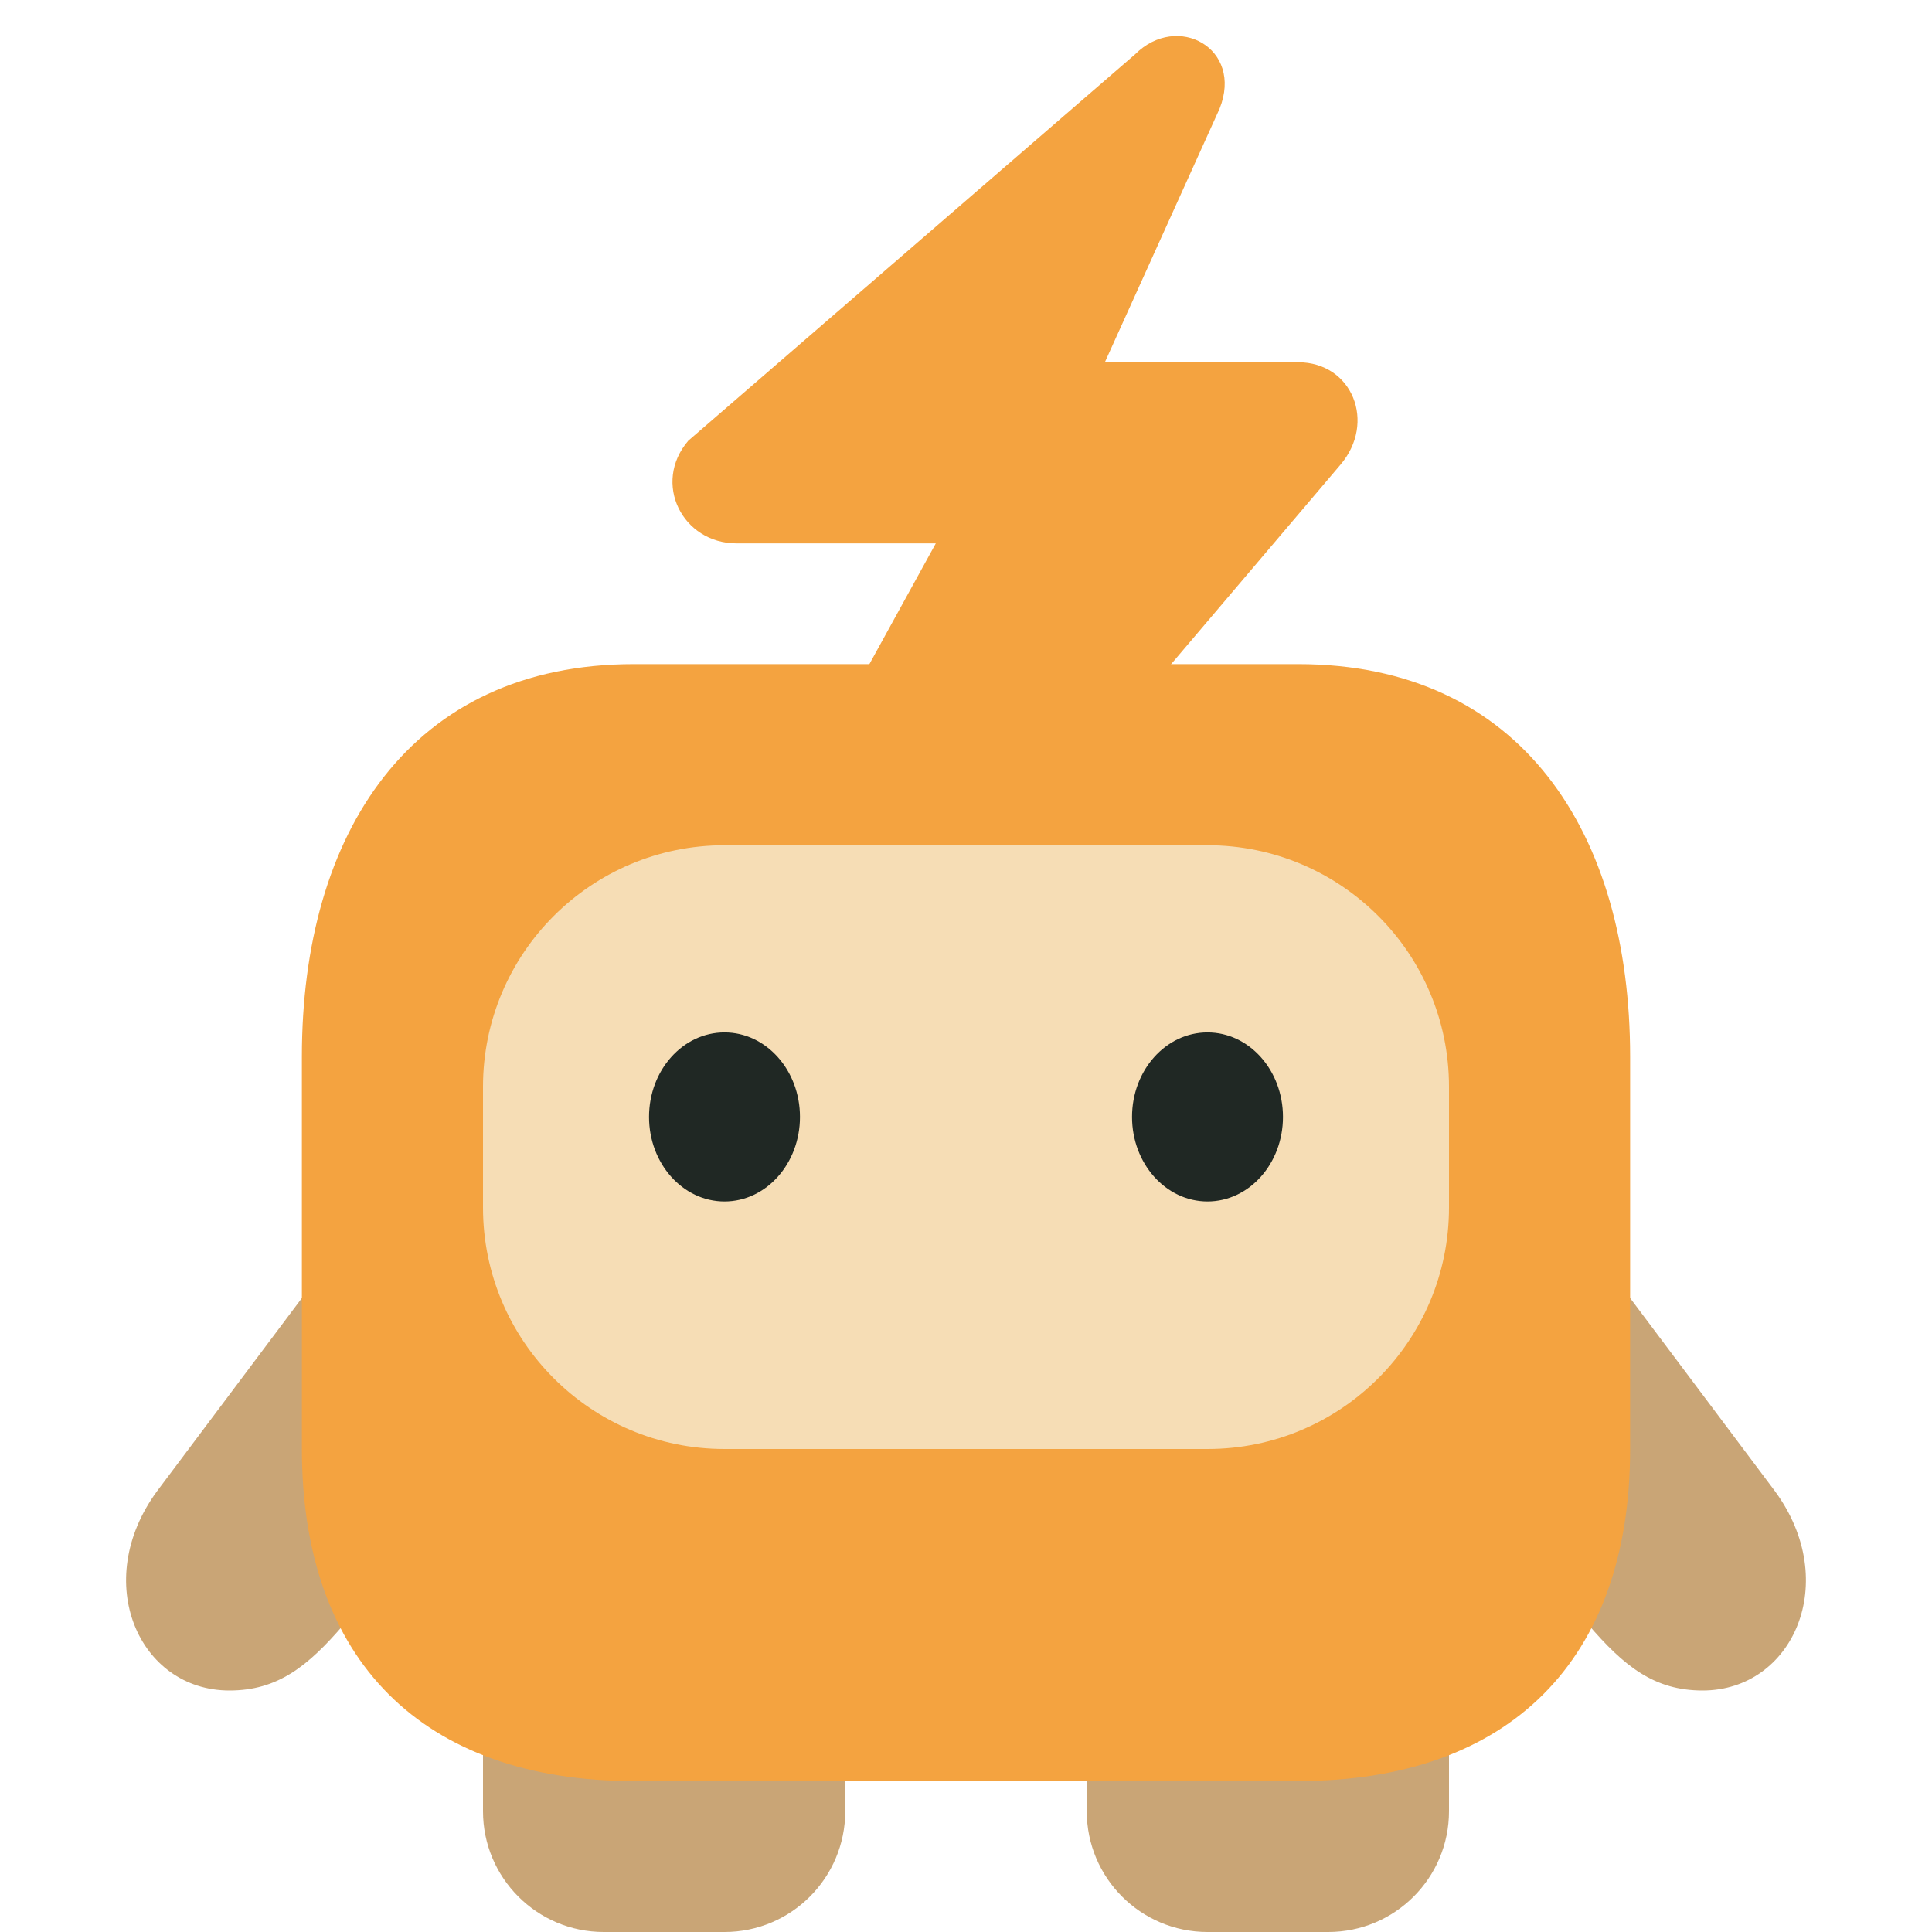
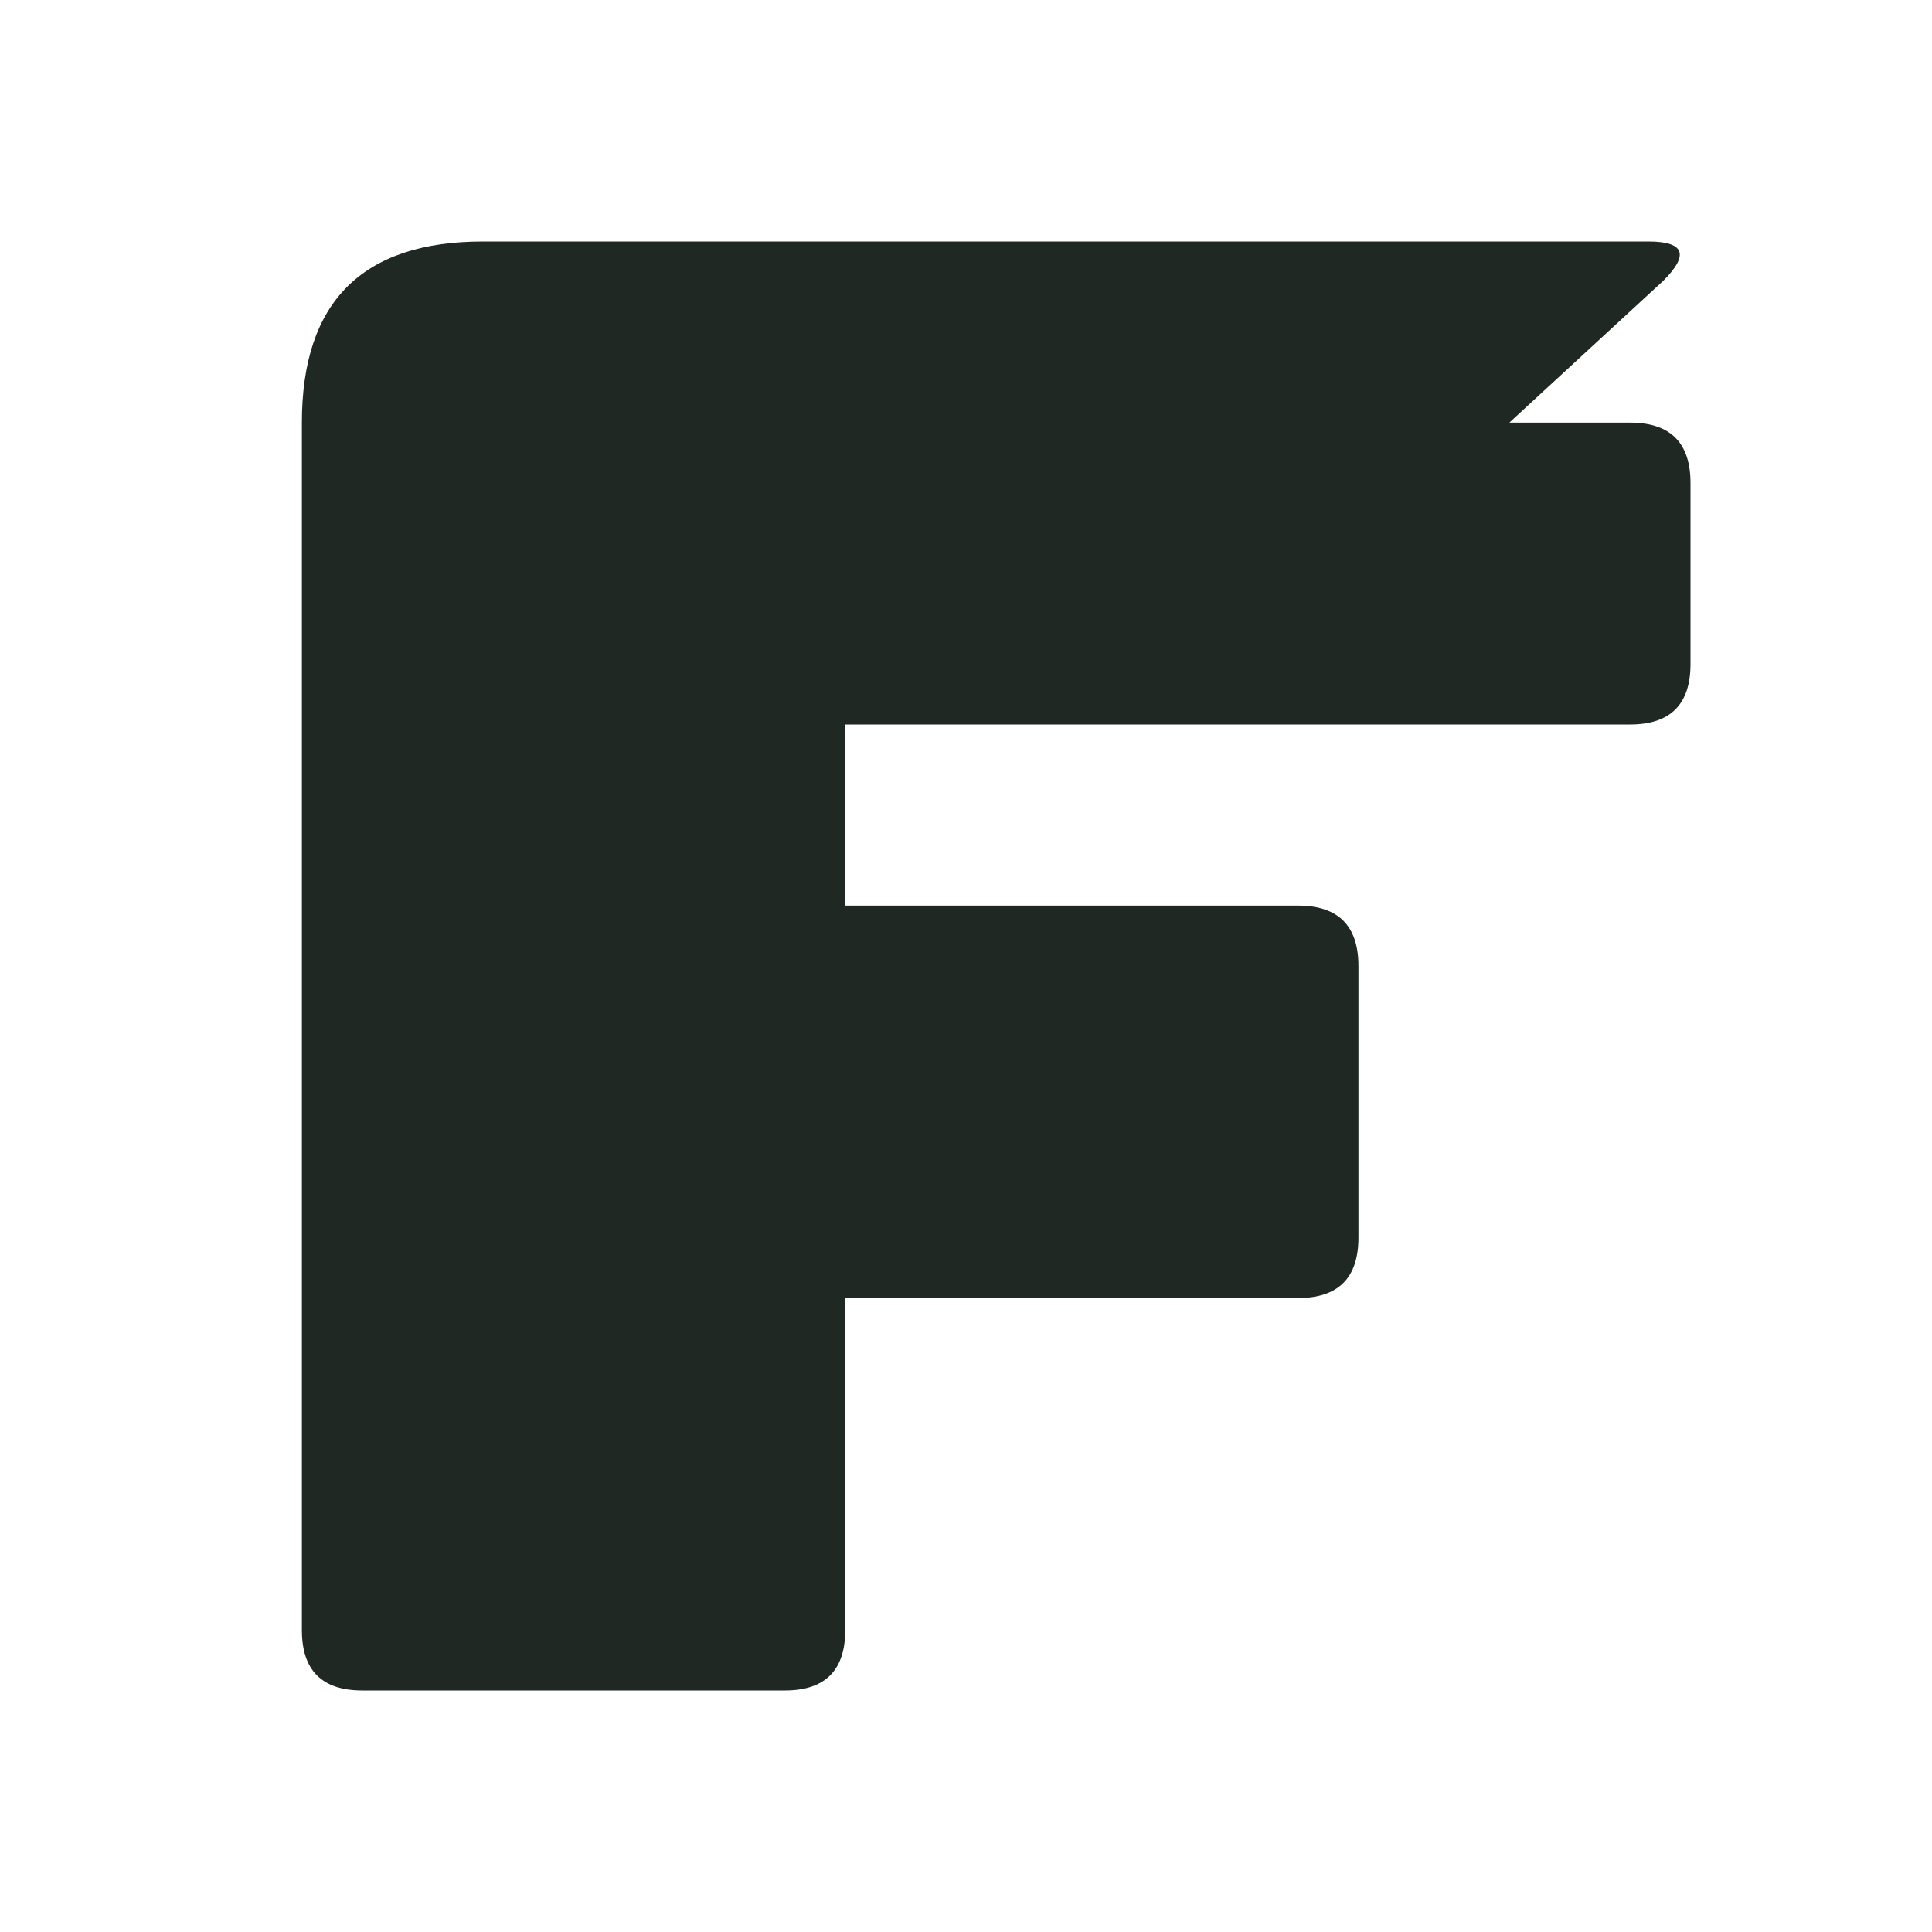
- <svg xmlns="http://www.w3.org/2000/svg" viewBox="0 0 32 32" fill="none">
-   <path fill="#C9A576" d="M6.5 19.5 2.6 24.7C1.5 26.2 2.3 28 3.8 28c.8 0 1.3-.4 1.9-1.1L9 23Zm19 0 3.9 5.2c1.1 1.5.3 3.3-1.2 3.3-.8 0-1.3-.4-1.9-1.1L23 23ZM8 27h6v3a2 2 0 0 1-2 2h-2a2 2 0 0 1-2-2Zm10 0h6v3a2 2 0 0 1-2 2h-2a2 2 0 0 1-2-2Z" />
-   <path fill="#F4A340" d="M18.8.9c.7-.7 1.8-.1 1.4.9L18.3 6h3.2c.9 0 1.3 1 .7 1.7L17.7 13h-4.4l2.2-4h-3.3c-.9 0-1.4-1-.8-1.7Z" />
-   <path fill="#F4A340" d="M10.5 11h11c3.7 0 5.5 2.8 5.5 6.5V24c0 3.5-2 5.5-5.5 5.5h-11C7 29.5 5 27.5 5 24v-6.5C5 13.8 6.8 11 10.5 11Z" />
-   <rect x="8" y="14" width="16" height="10" rx="4" fill="#F6DDB5" />
-   <g fill="#202824">
-     <ellipse cx="12" cy="18.5" rx="1.25" ry="1.4" />
-     <ellipse cx="20" cy="18.5" rx="1.25" ry="1.4" />
-   </g>
+ <svg xmlns="http://www.w3.org/2000/svg" viewBox="0 0 64 64" width="64" height="64" role="img" aria-labelledby="title desc">
+   <path fill="#202824" d="M16 8H54.6Q56.4 8 55.1 9.3L50 14H54Q56 14 56 16V22Q56 24 54 24H28V30H43Q45 30 45 32V41Q45 43 43 43H28V54Q28 56 26 56H12Q10 56 10 54V14Q10 8 16 8Z" />
</svg>
